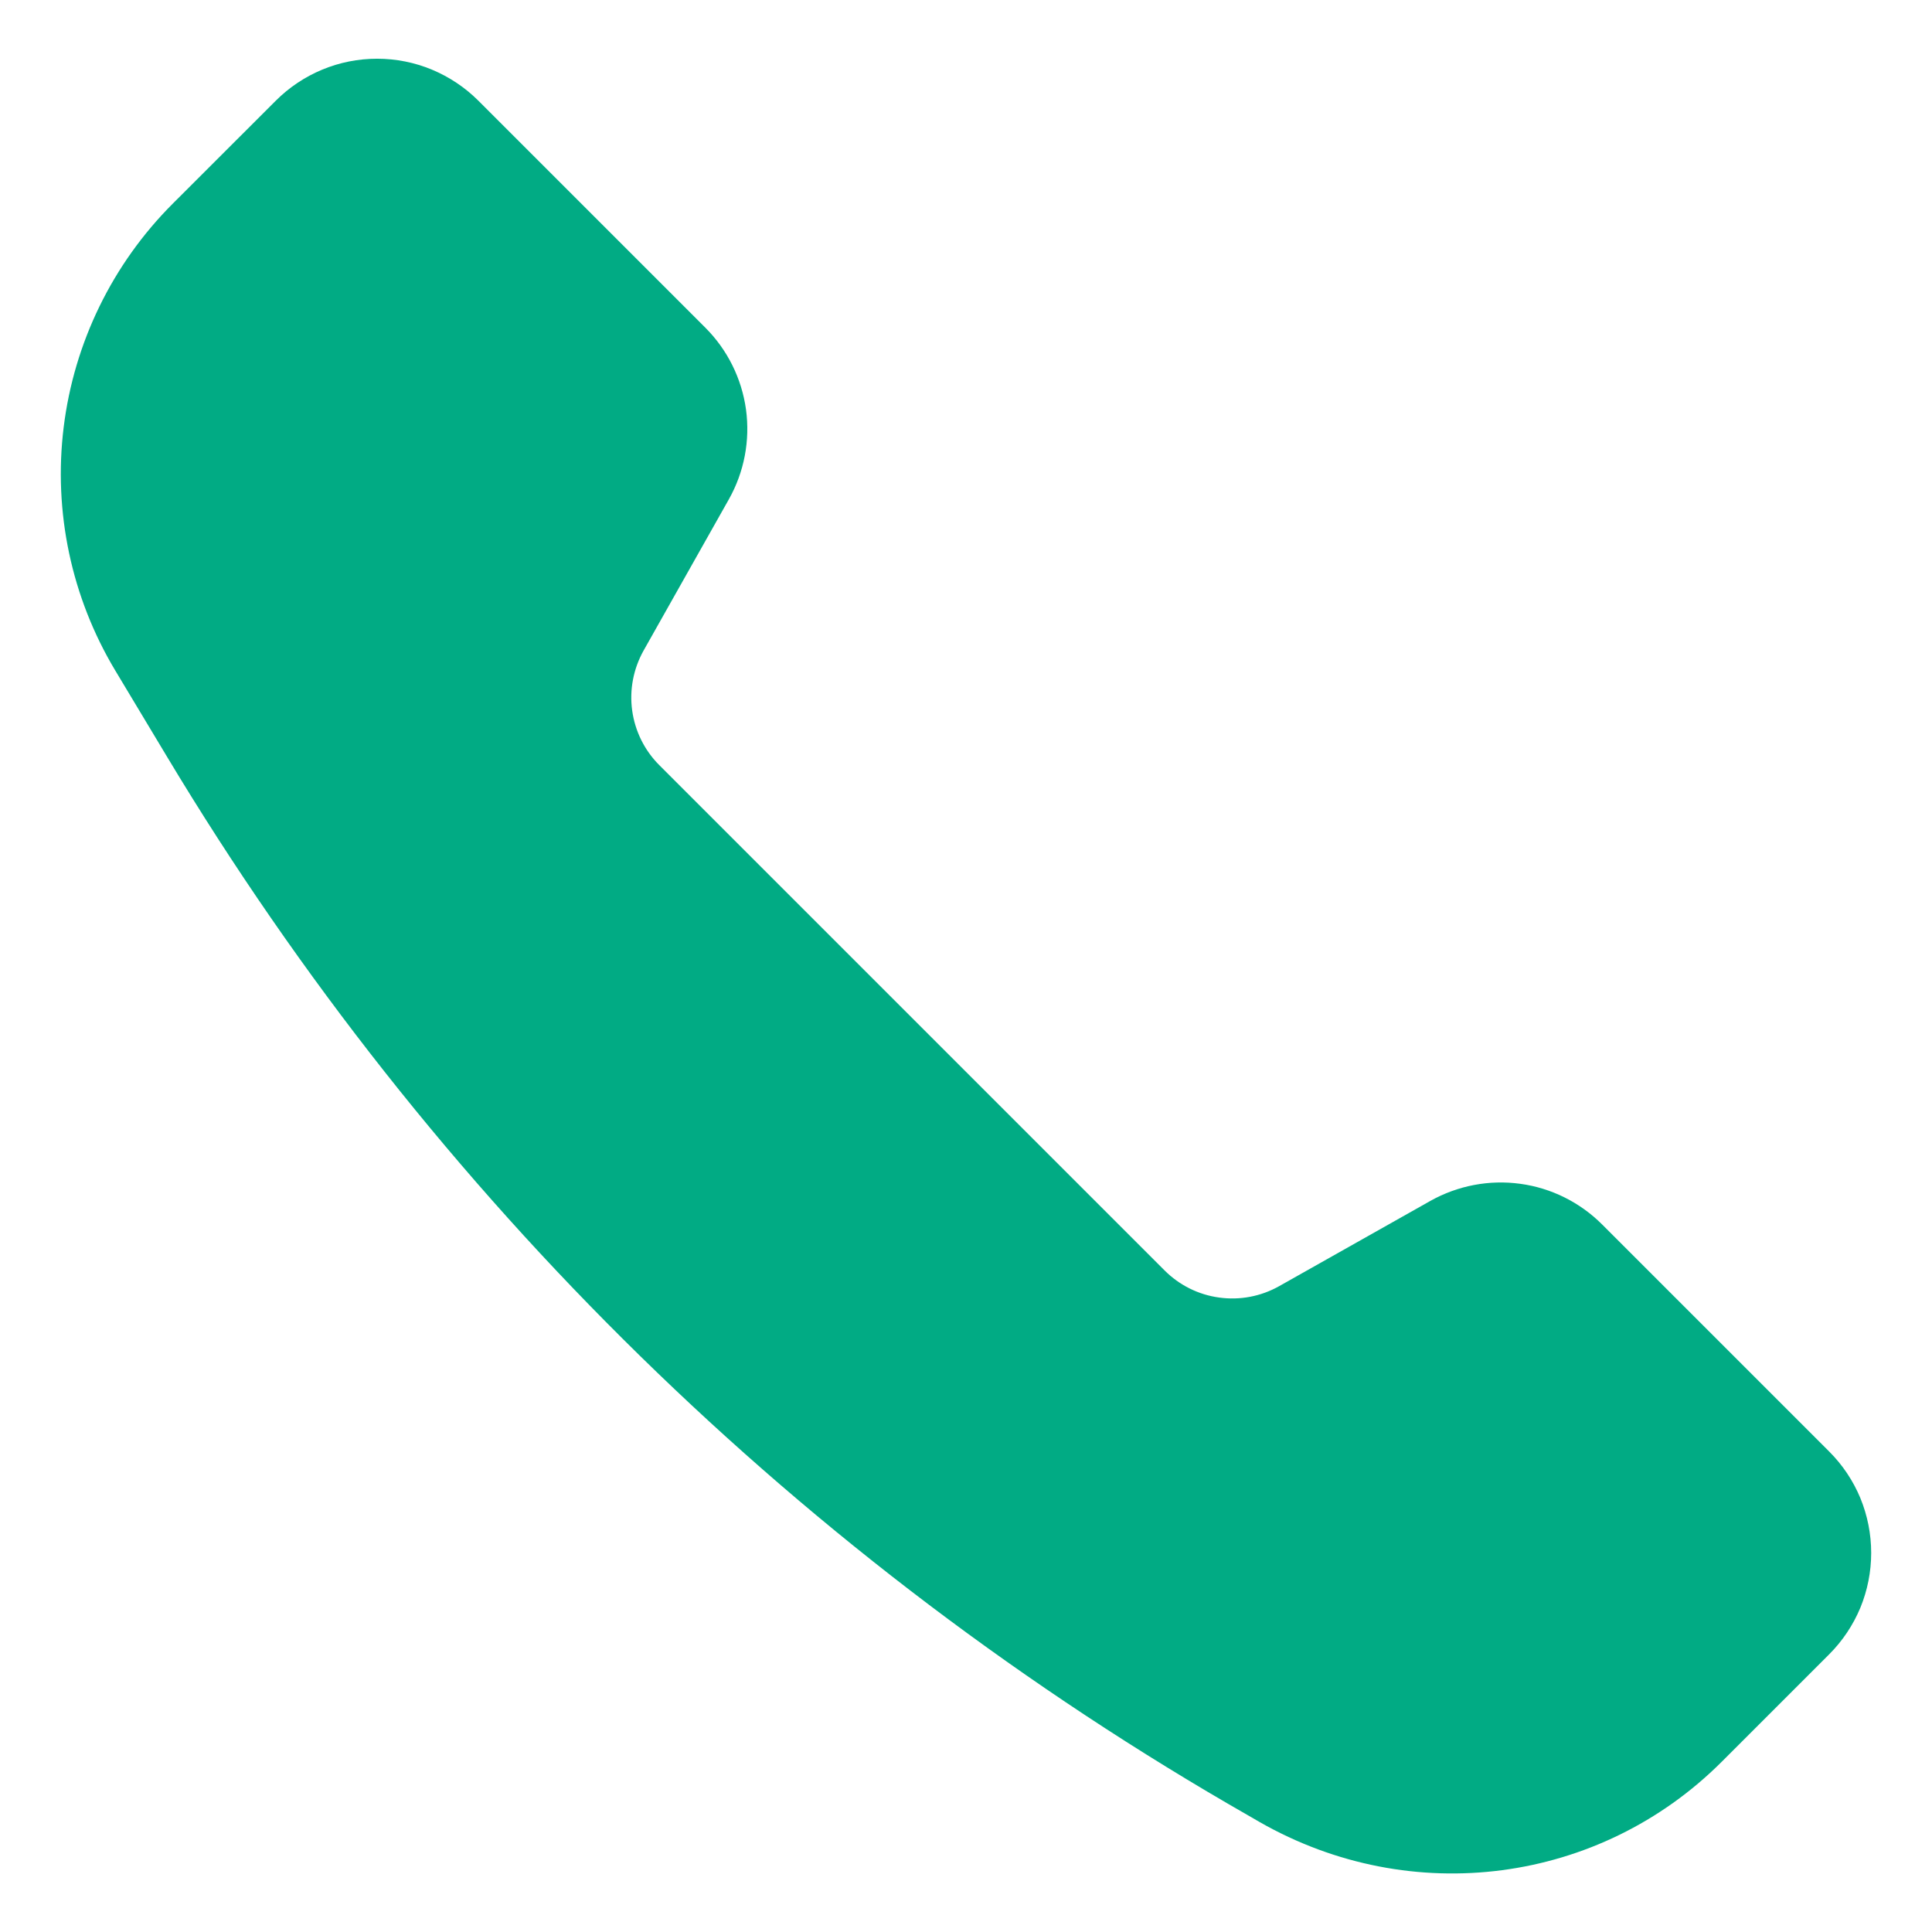
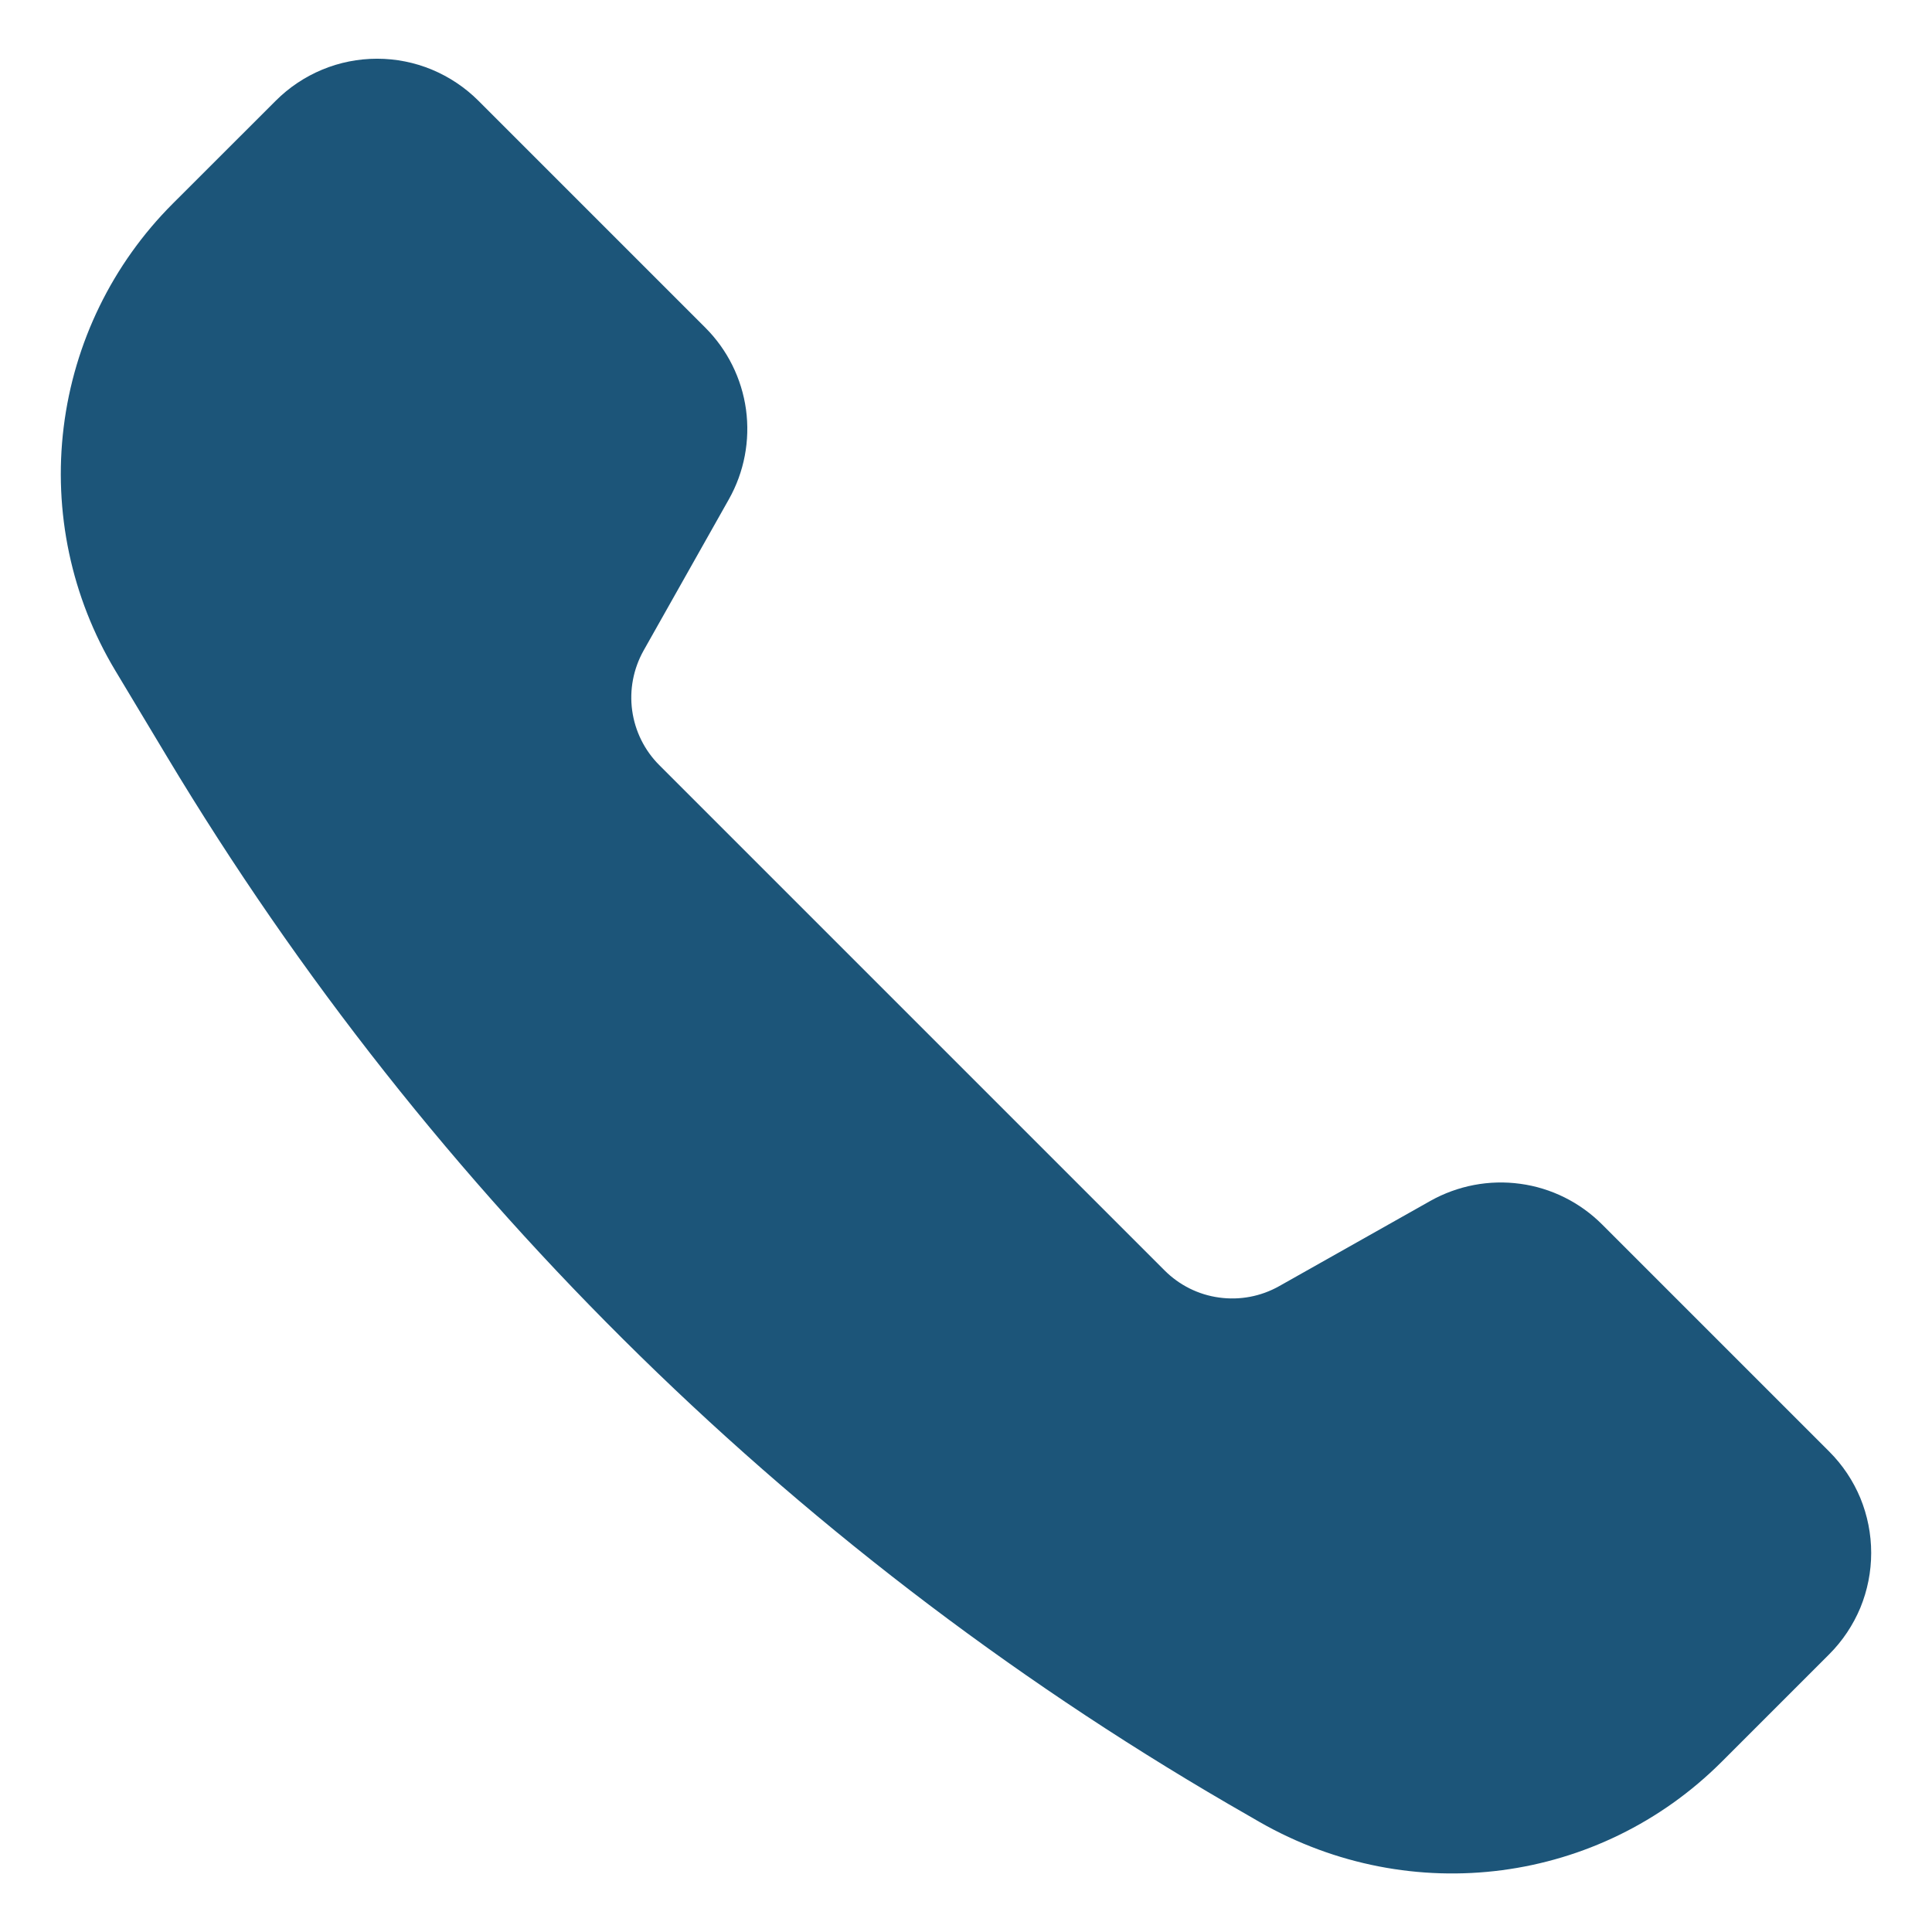
<svg xmlns="http://www.w3.org/2000/svg" width="23" height="23" viewBox="0 0 23 23" fill="none">
-   <path d="M17.029 14.296L15.227 15.312C15.01 15.434 14.76 15.481 14.514 15.447C14.268 15.414 14.04 15.3 13.865 15.125L7.848 9.108C7.673 8.933 7.56 8.705 7.526 8.459C7.492 8.213 7.54 7.963 7.661 7.746L8.677 5.944C8.86 5.619 8.931 5.244 8.881 4.875C8.83 4.506 8.66 4.164 8.397 3.901L5.695 1.199C5.537 1.041 5.348 0.915 5.142 0.829C4.935 0.743 4.713 0.699 4.489 0.699C4.265 0.699 4.043 0.743 3.836 0.829C3.629 0.915 3.441 1.041 3.283 1.199L2.056 2.425C1.339 3.142 0.882 4.079 0.758 5.086C0.634 6.092 0.85 7.112 1.372 7.982L1.988 9.008C5.131 14.246 9.568 18.59 14.873 21.62L14.994 21.69C16.806 22.726 19.045 22.424 20.496 20.974L21.777 19.693C21.935 19.535 22.061 19.346 22.147 19.14C22.232 18.933 22.276 18.711 22.276 18.487C22.276 18.263 22.232 18.041 22.147 17.834C22.061 17.627 21.935 17.439 21.777 17.281L19.073 14.577C18.81 14.314 18.468 14.143 18.099 14.093C17.73 14.042 17.354 14.114 17.029 14.296Z" fill="#01AB84" />
+   <path d="M17.029 14.296L15.227 15.312C15.01 15.434 14.76 15.481 14.514 15.447C14.268 15.414 14.04 15.3 13.865 15.125L7.848 9.108C7.673 8.933 7.56 8.705 7.526 8.459C7.492 8.213 7.54 7.963 7.661 7.746L8.677 5.944C8.86 5.619 8.931 5.244 8.881 4.875C8.83 4.506 8.66 4.164 8.397 3.901L5.695 1.199C5.537 1.041 5.348 0.915 5.142 0.829C4.935 0.743 4.713 0.699 4.489 0.699C4.265 0.699 4.043 0.743 3.836 0.829C3.629 0.915 3.441 1.041 3.283 1.199L2.056 2.425C1.339 3.142 0.882 4.079 0.758 5.086C0.634 6.092 0.85 7.112 1.372 7.982L1.988 9.008C5.131 14.246 9.568 18.59 14.873 21.62L14.994 21.69C16.806 22.726 19.045 22.424 20.496 20.974L21.777 19.693C21.935 19.535 22.061 19.346 22.147 19.14C22.232 18.933 22.276 18.711 22.276 18.487C22.276 18.263 22.232 18.041 22.147 17.834C22.061 17.627 21.935 17.439 21.777 17.281L19.073 14.577C18.81 14.314 18.468 14.143 18.099 14.093C17.73 14.042 17.354 14.114 17.029 14.296Z" fill="#1C5579" />
</svg>
